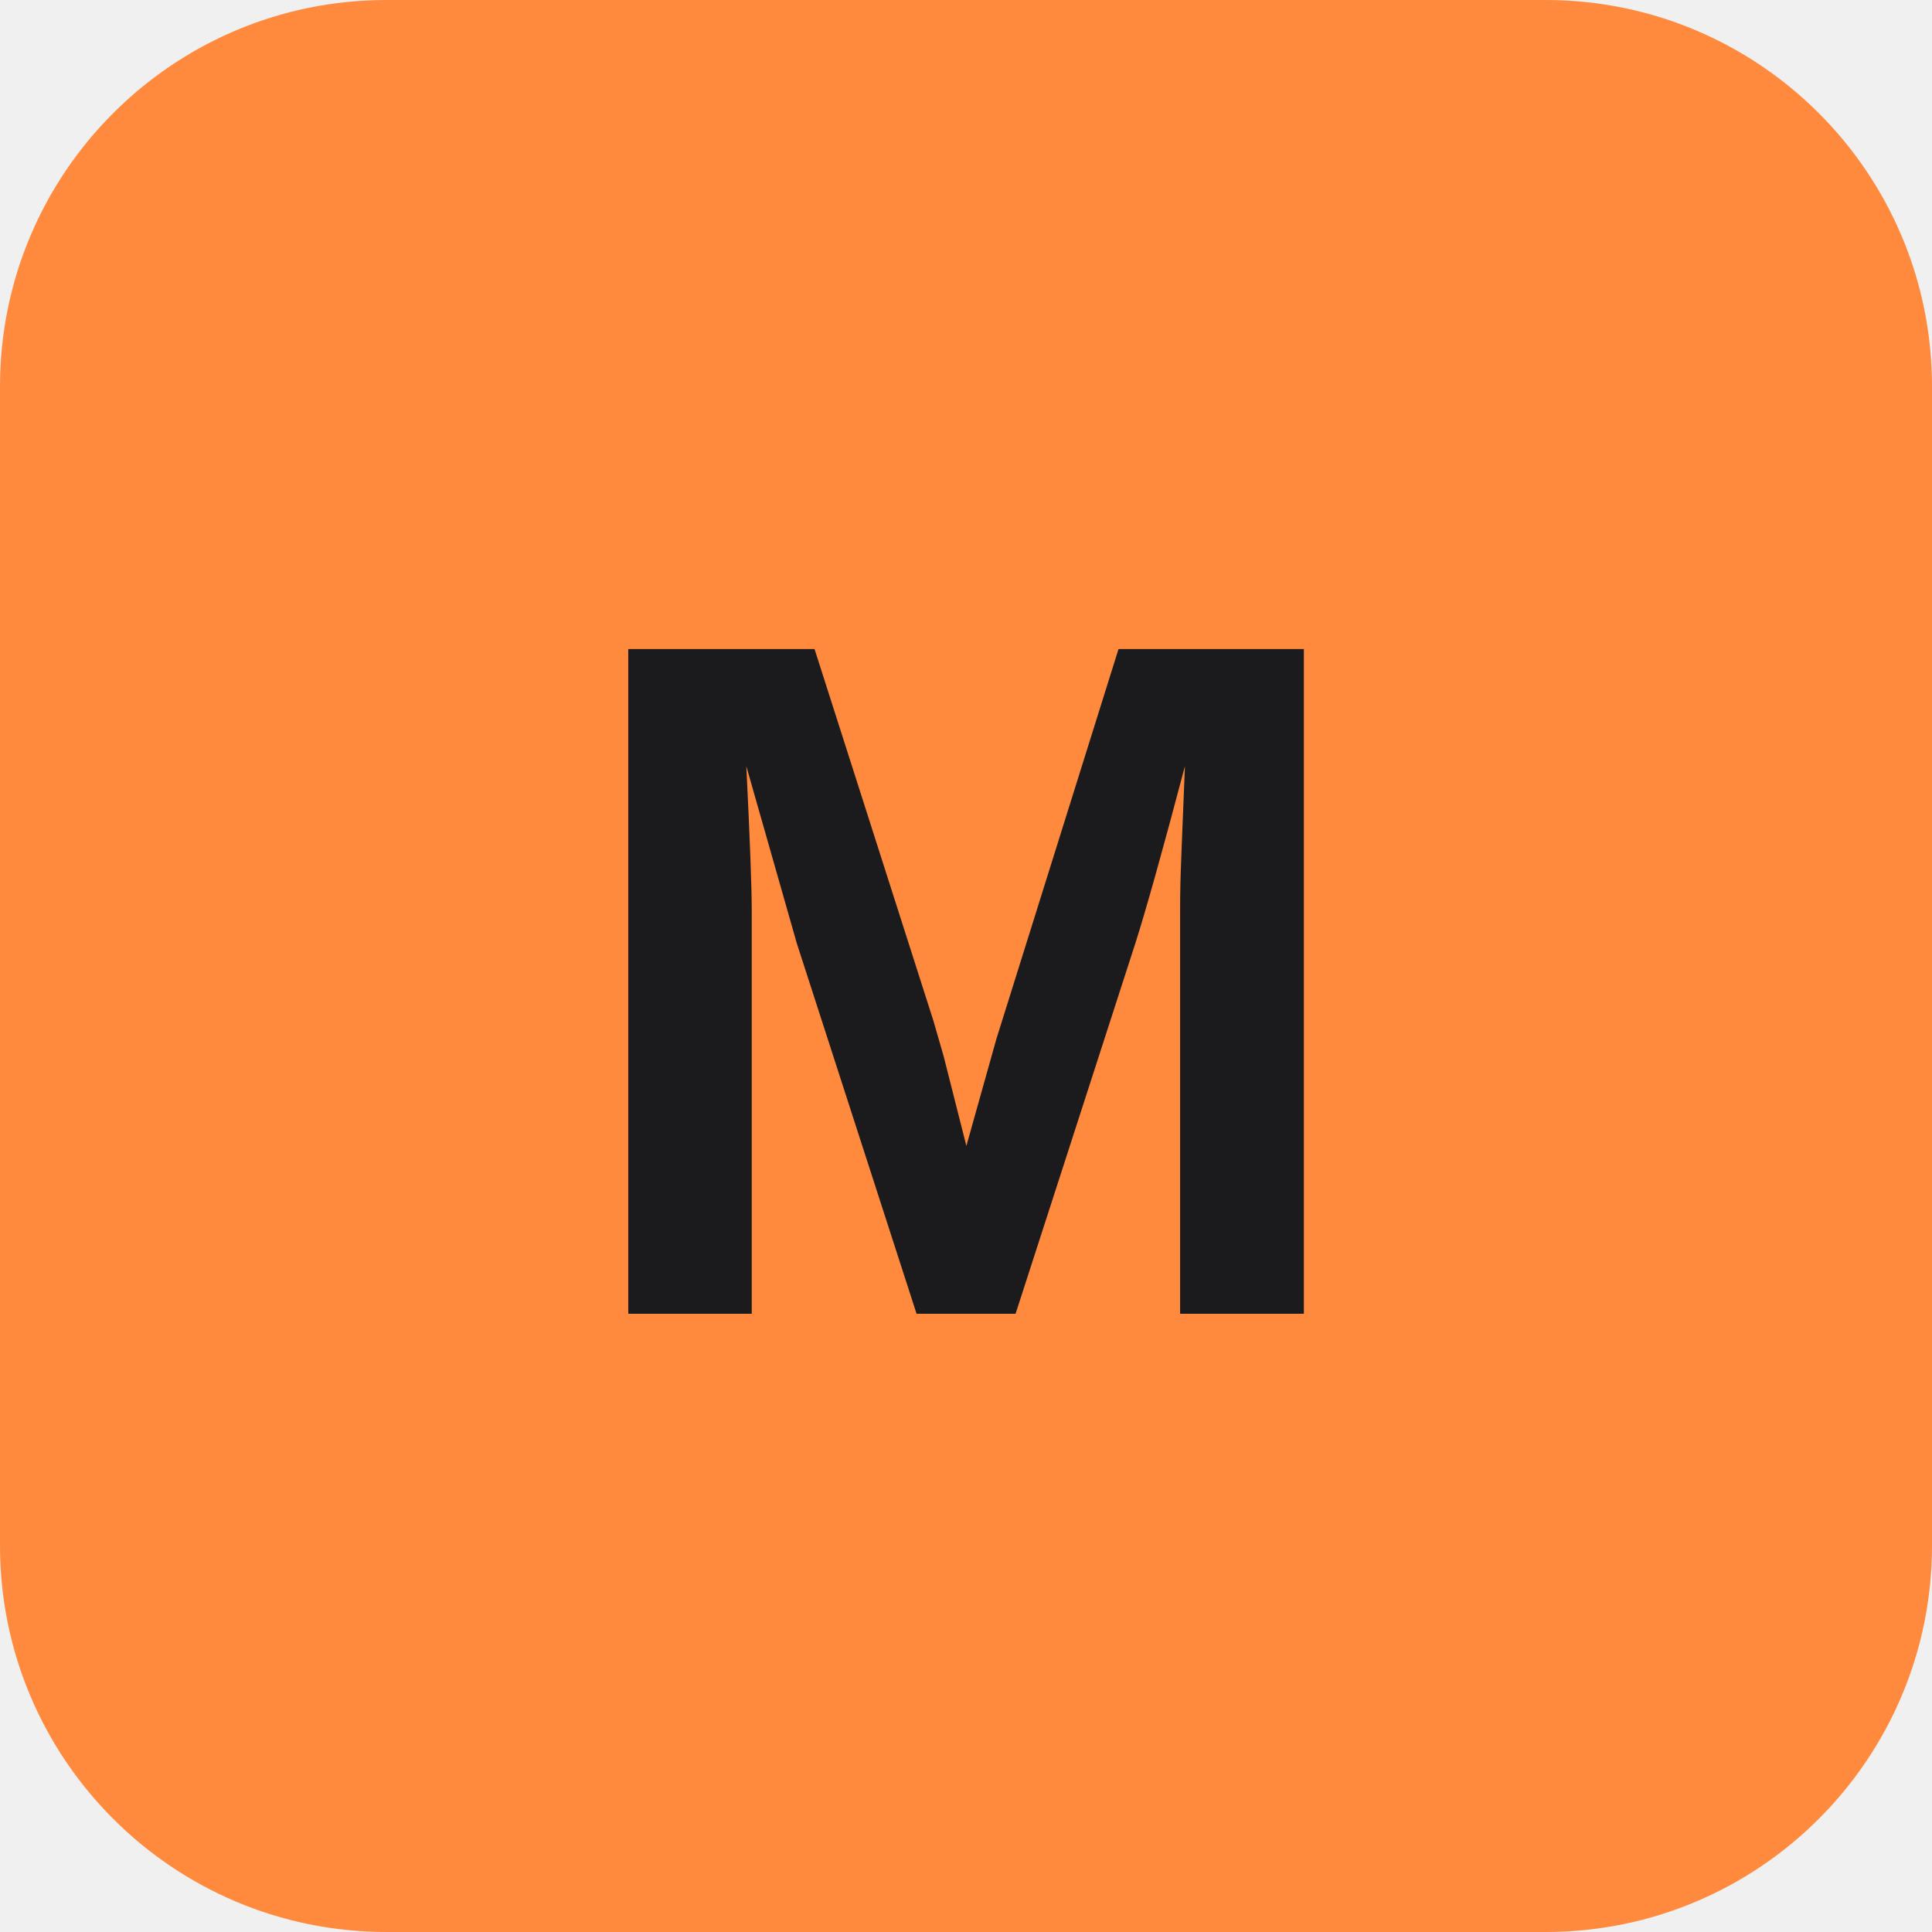
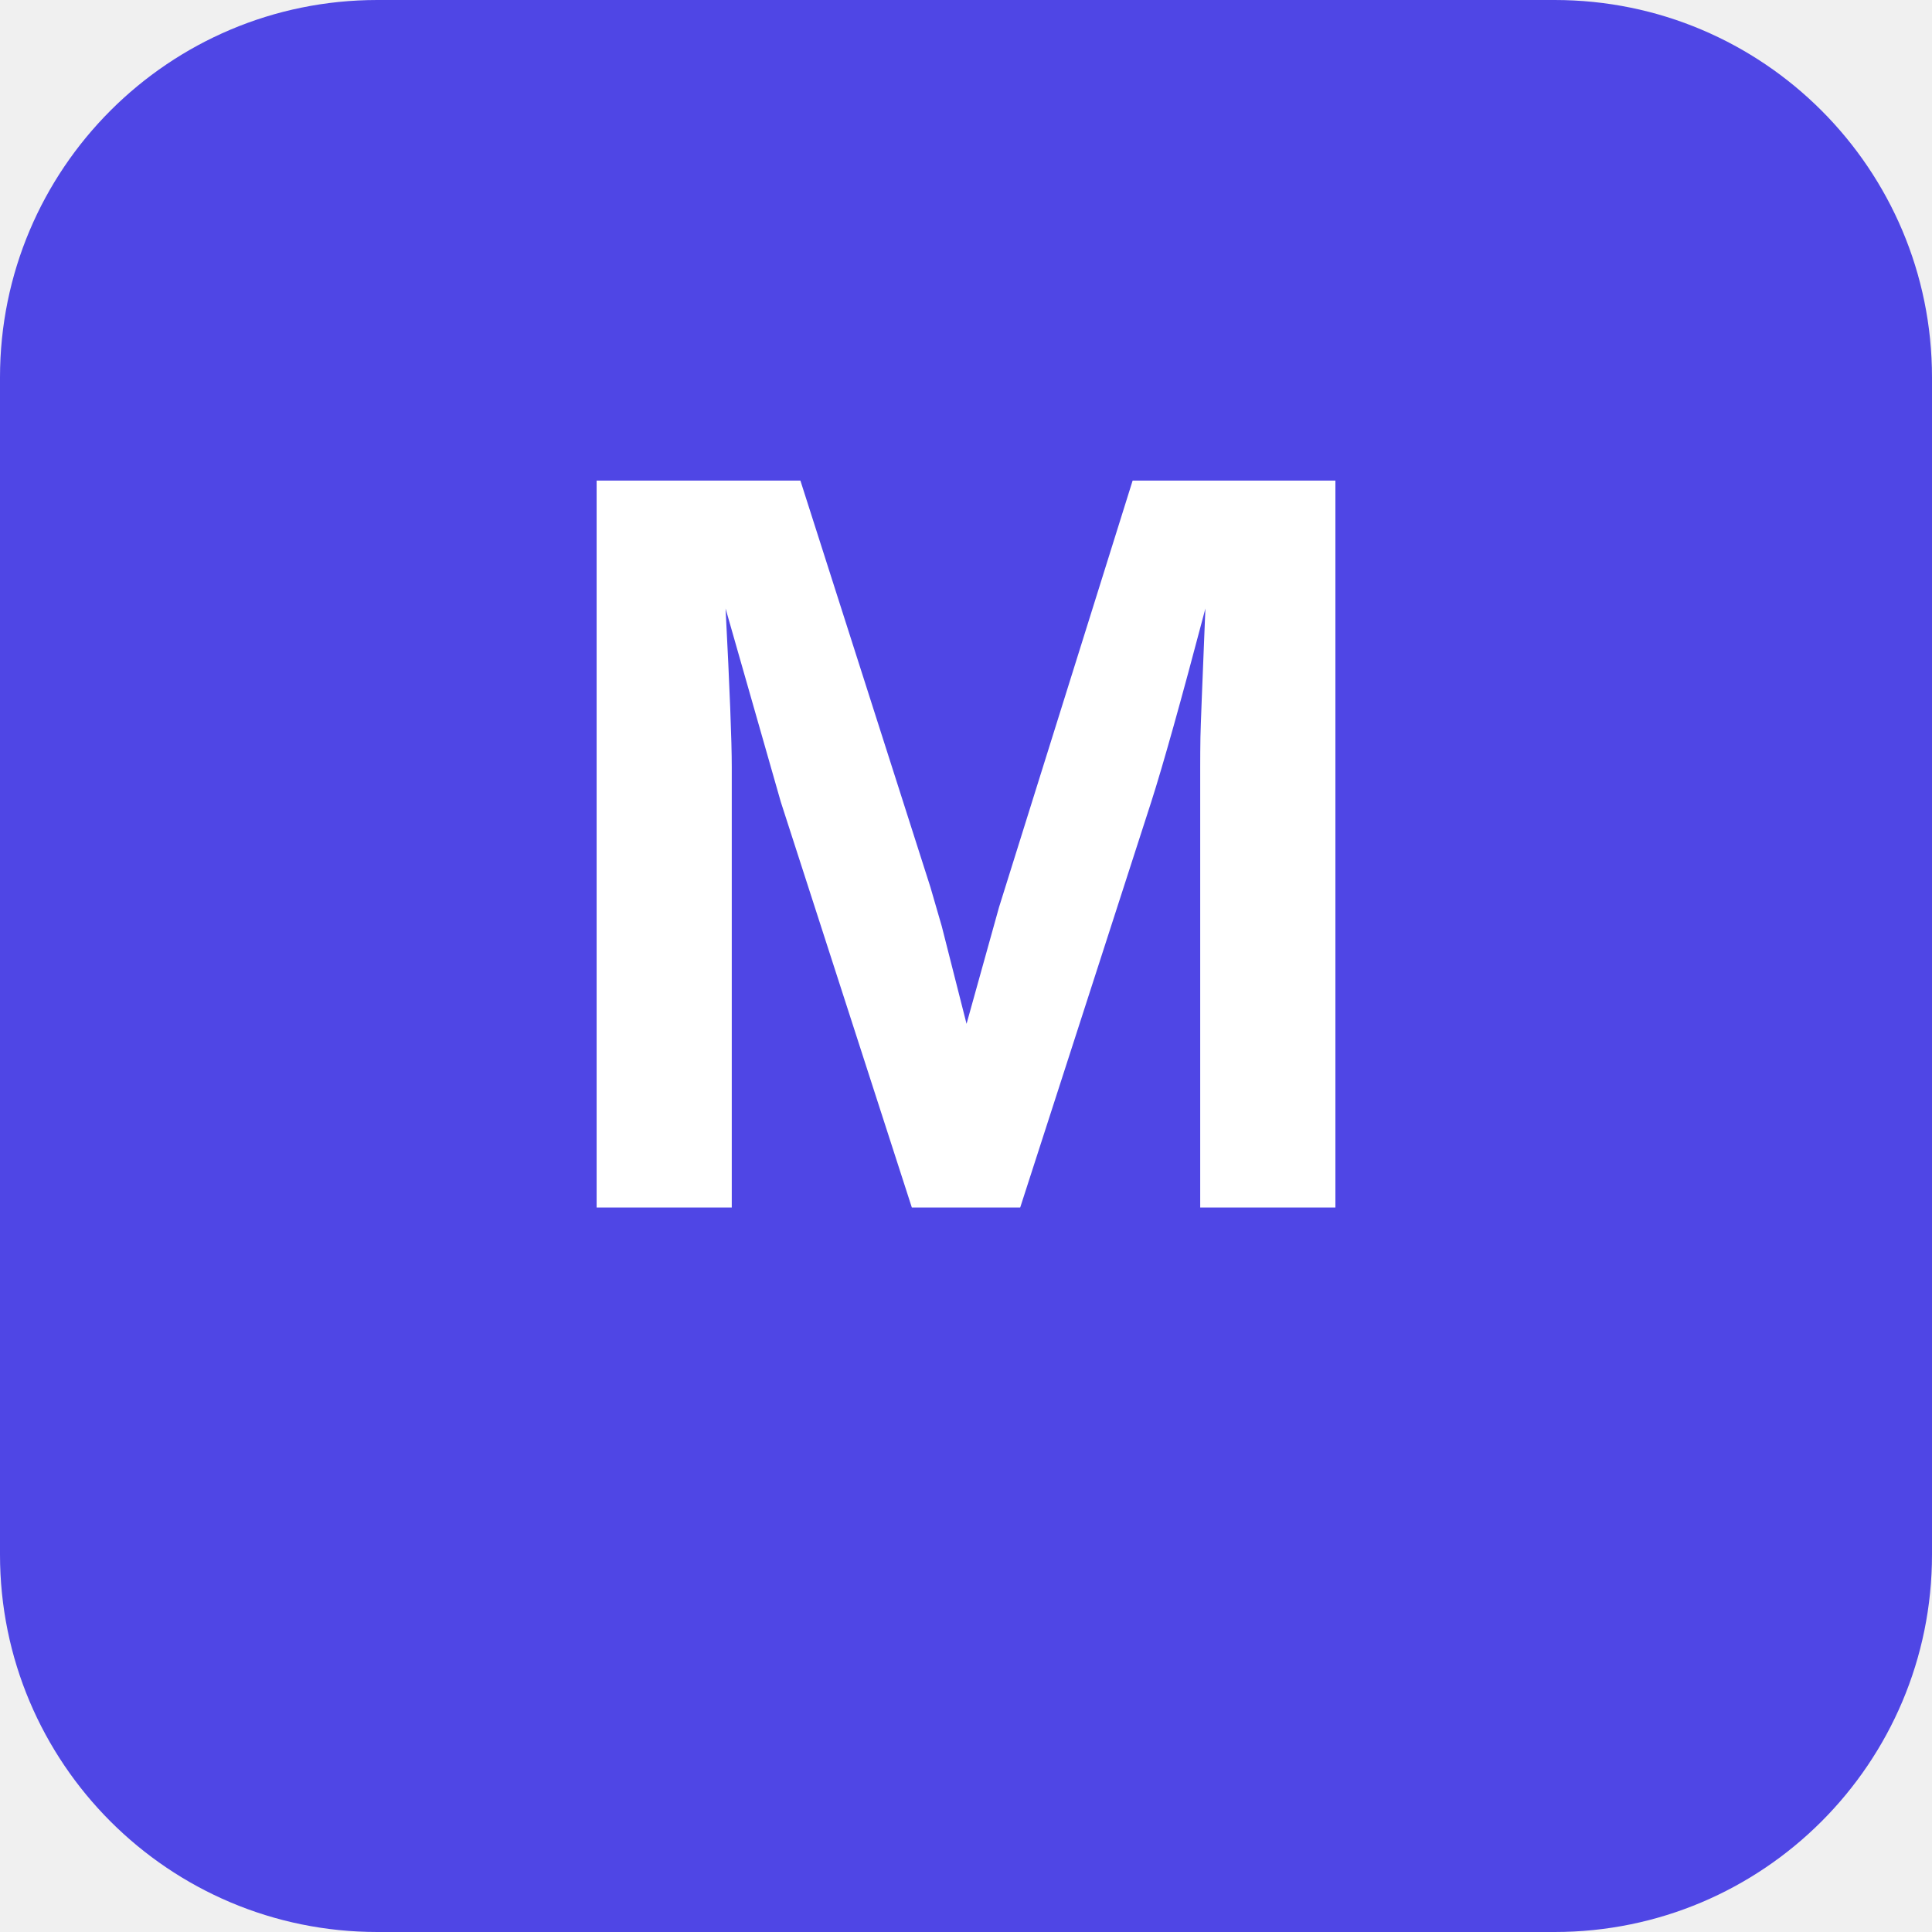
- <svg xmlns="http://www.w3.org/2000/svg" viewBox="0 0 100 100">
-   <rect width="100" height="100" rx="20" fill="#FF8A3D" />
-   <text x="50" y="68" font-family="Arial,sans-serif" font-size="50" font-weight="bold" fill="#1B1B1D" text-anchor="middle">M</text>
+ <svg xmlns="http://www.w3.org/2000/svg" viewBox="0 0 512 512">
+   <rect width="512" height="512" rx="100" fill="#4f46e5" />
+   <text x="256" y="320" font-family="Arial,sans-serif" font-size="280" font-weight="bold" fill="white" text-anchor="middle">M</text>
</svg>
